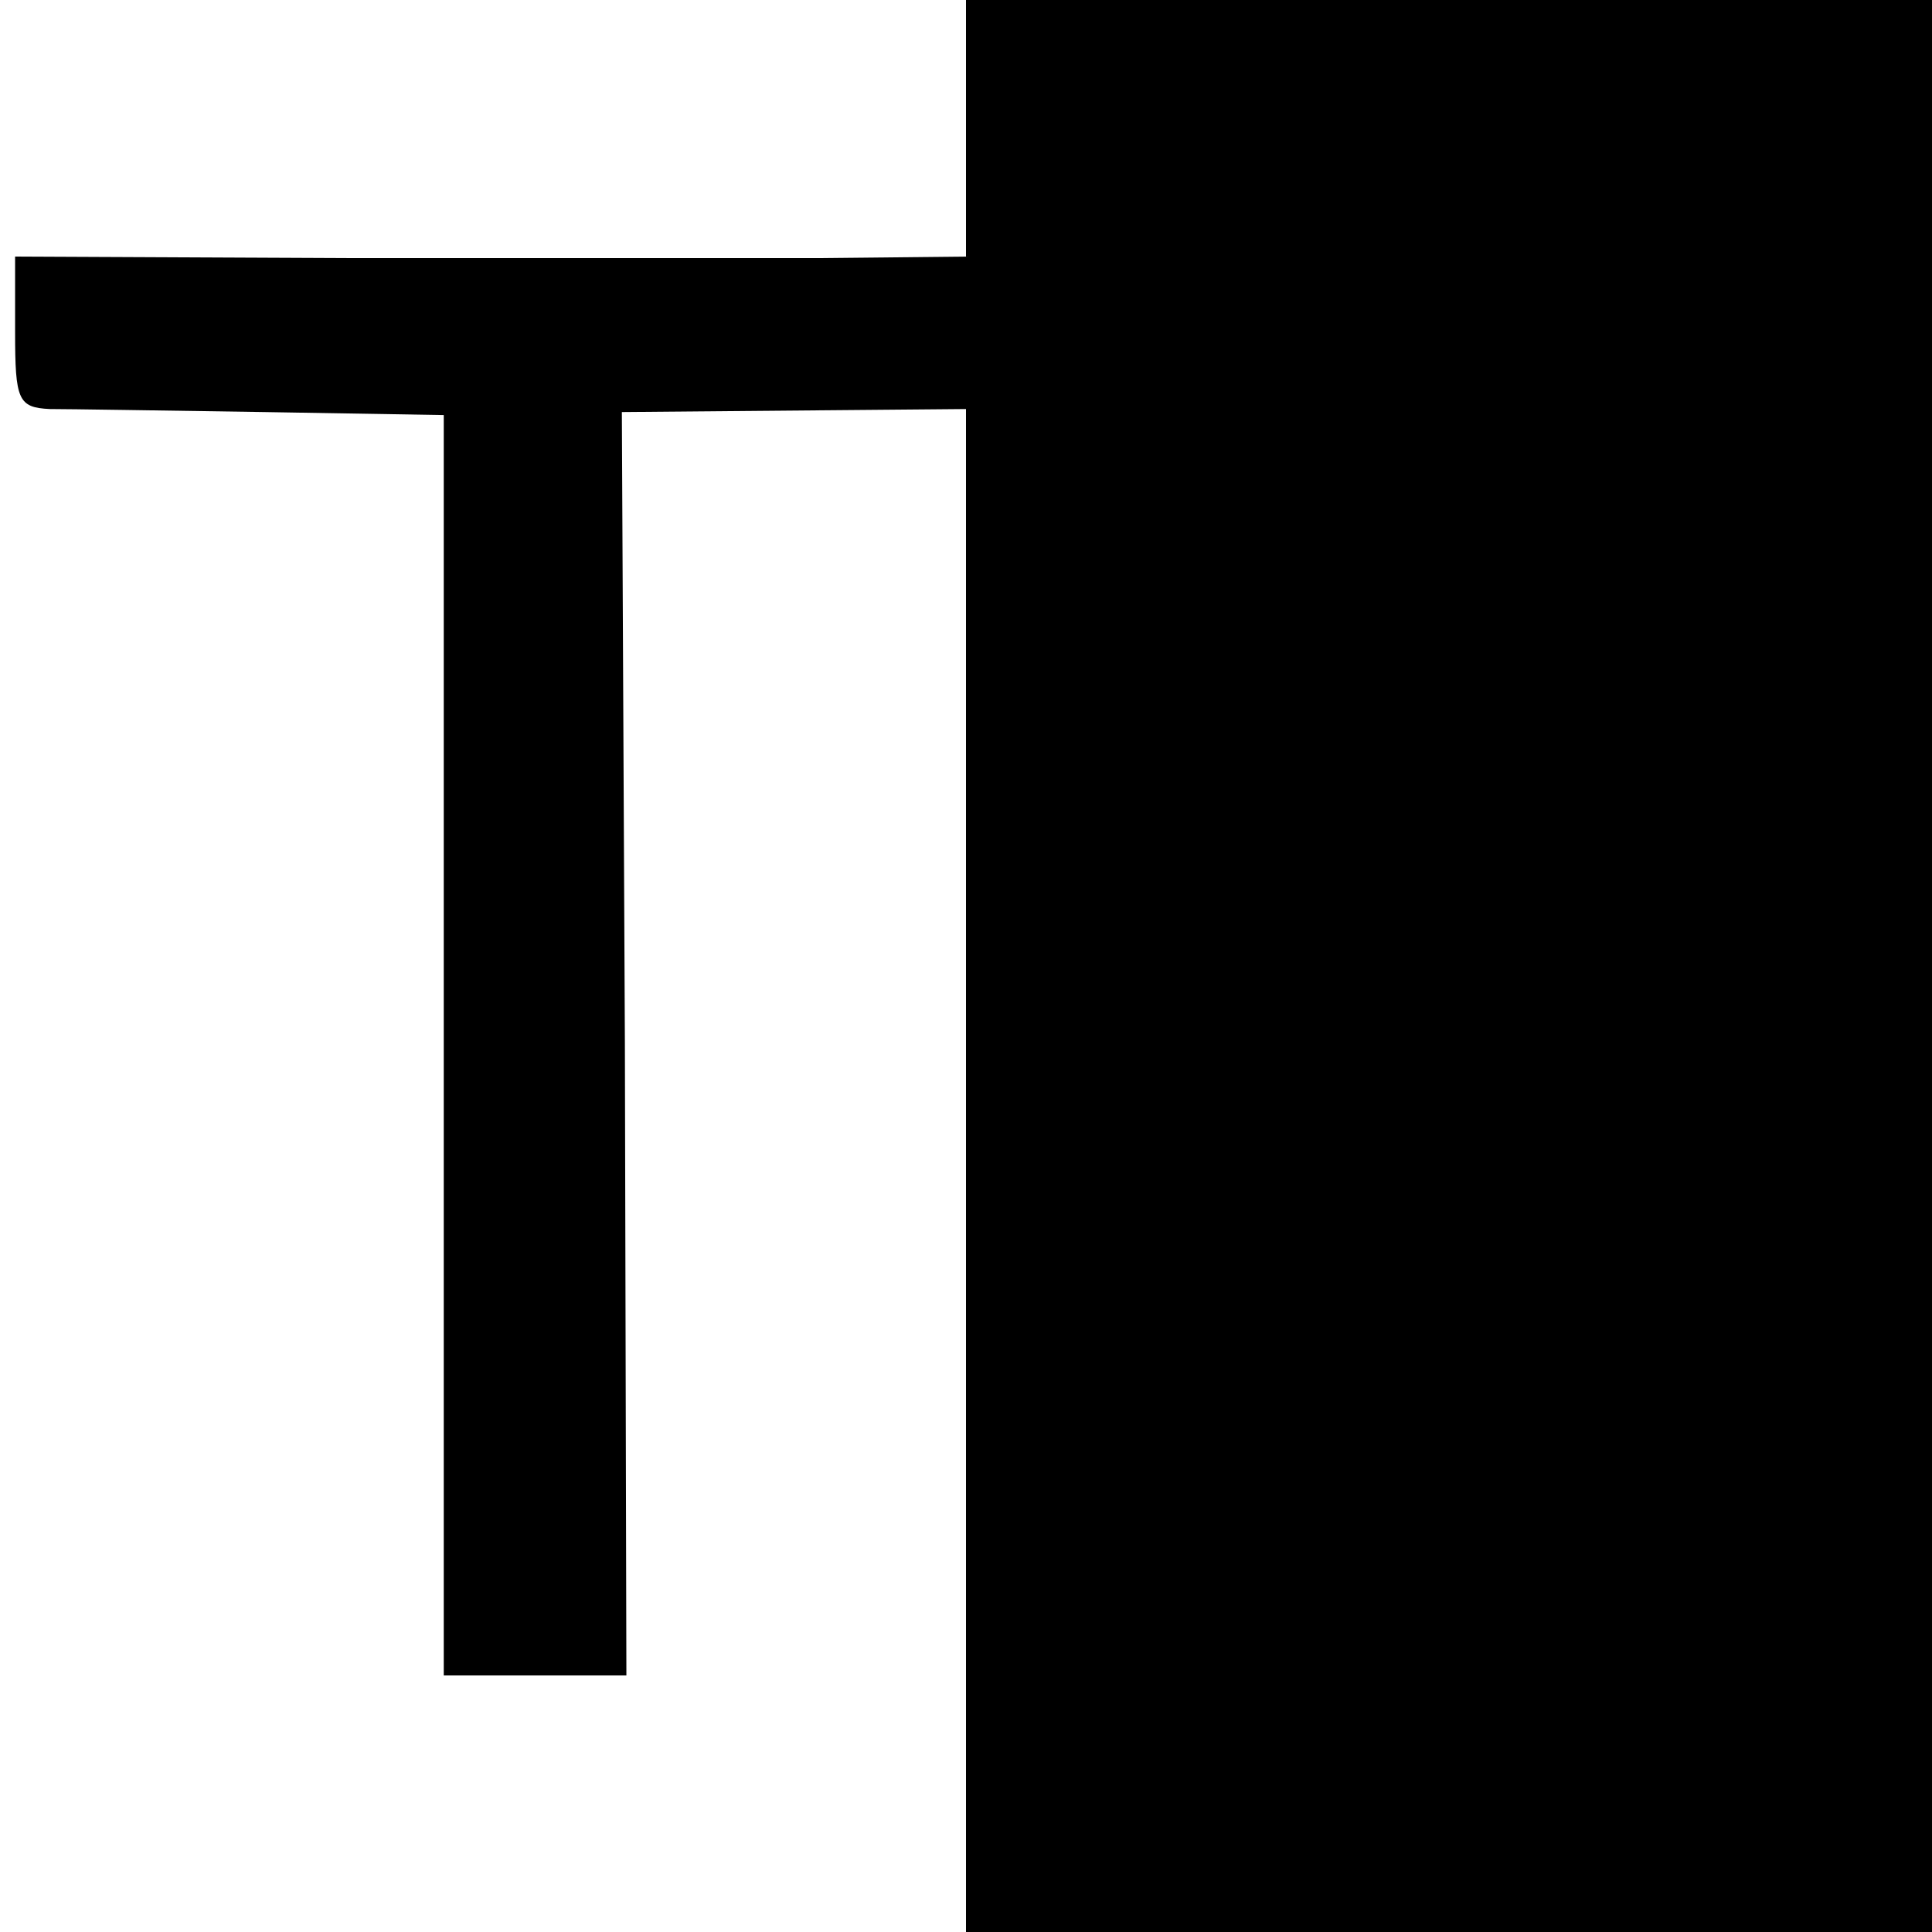
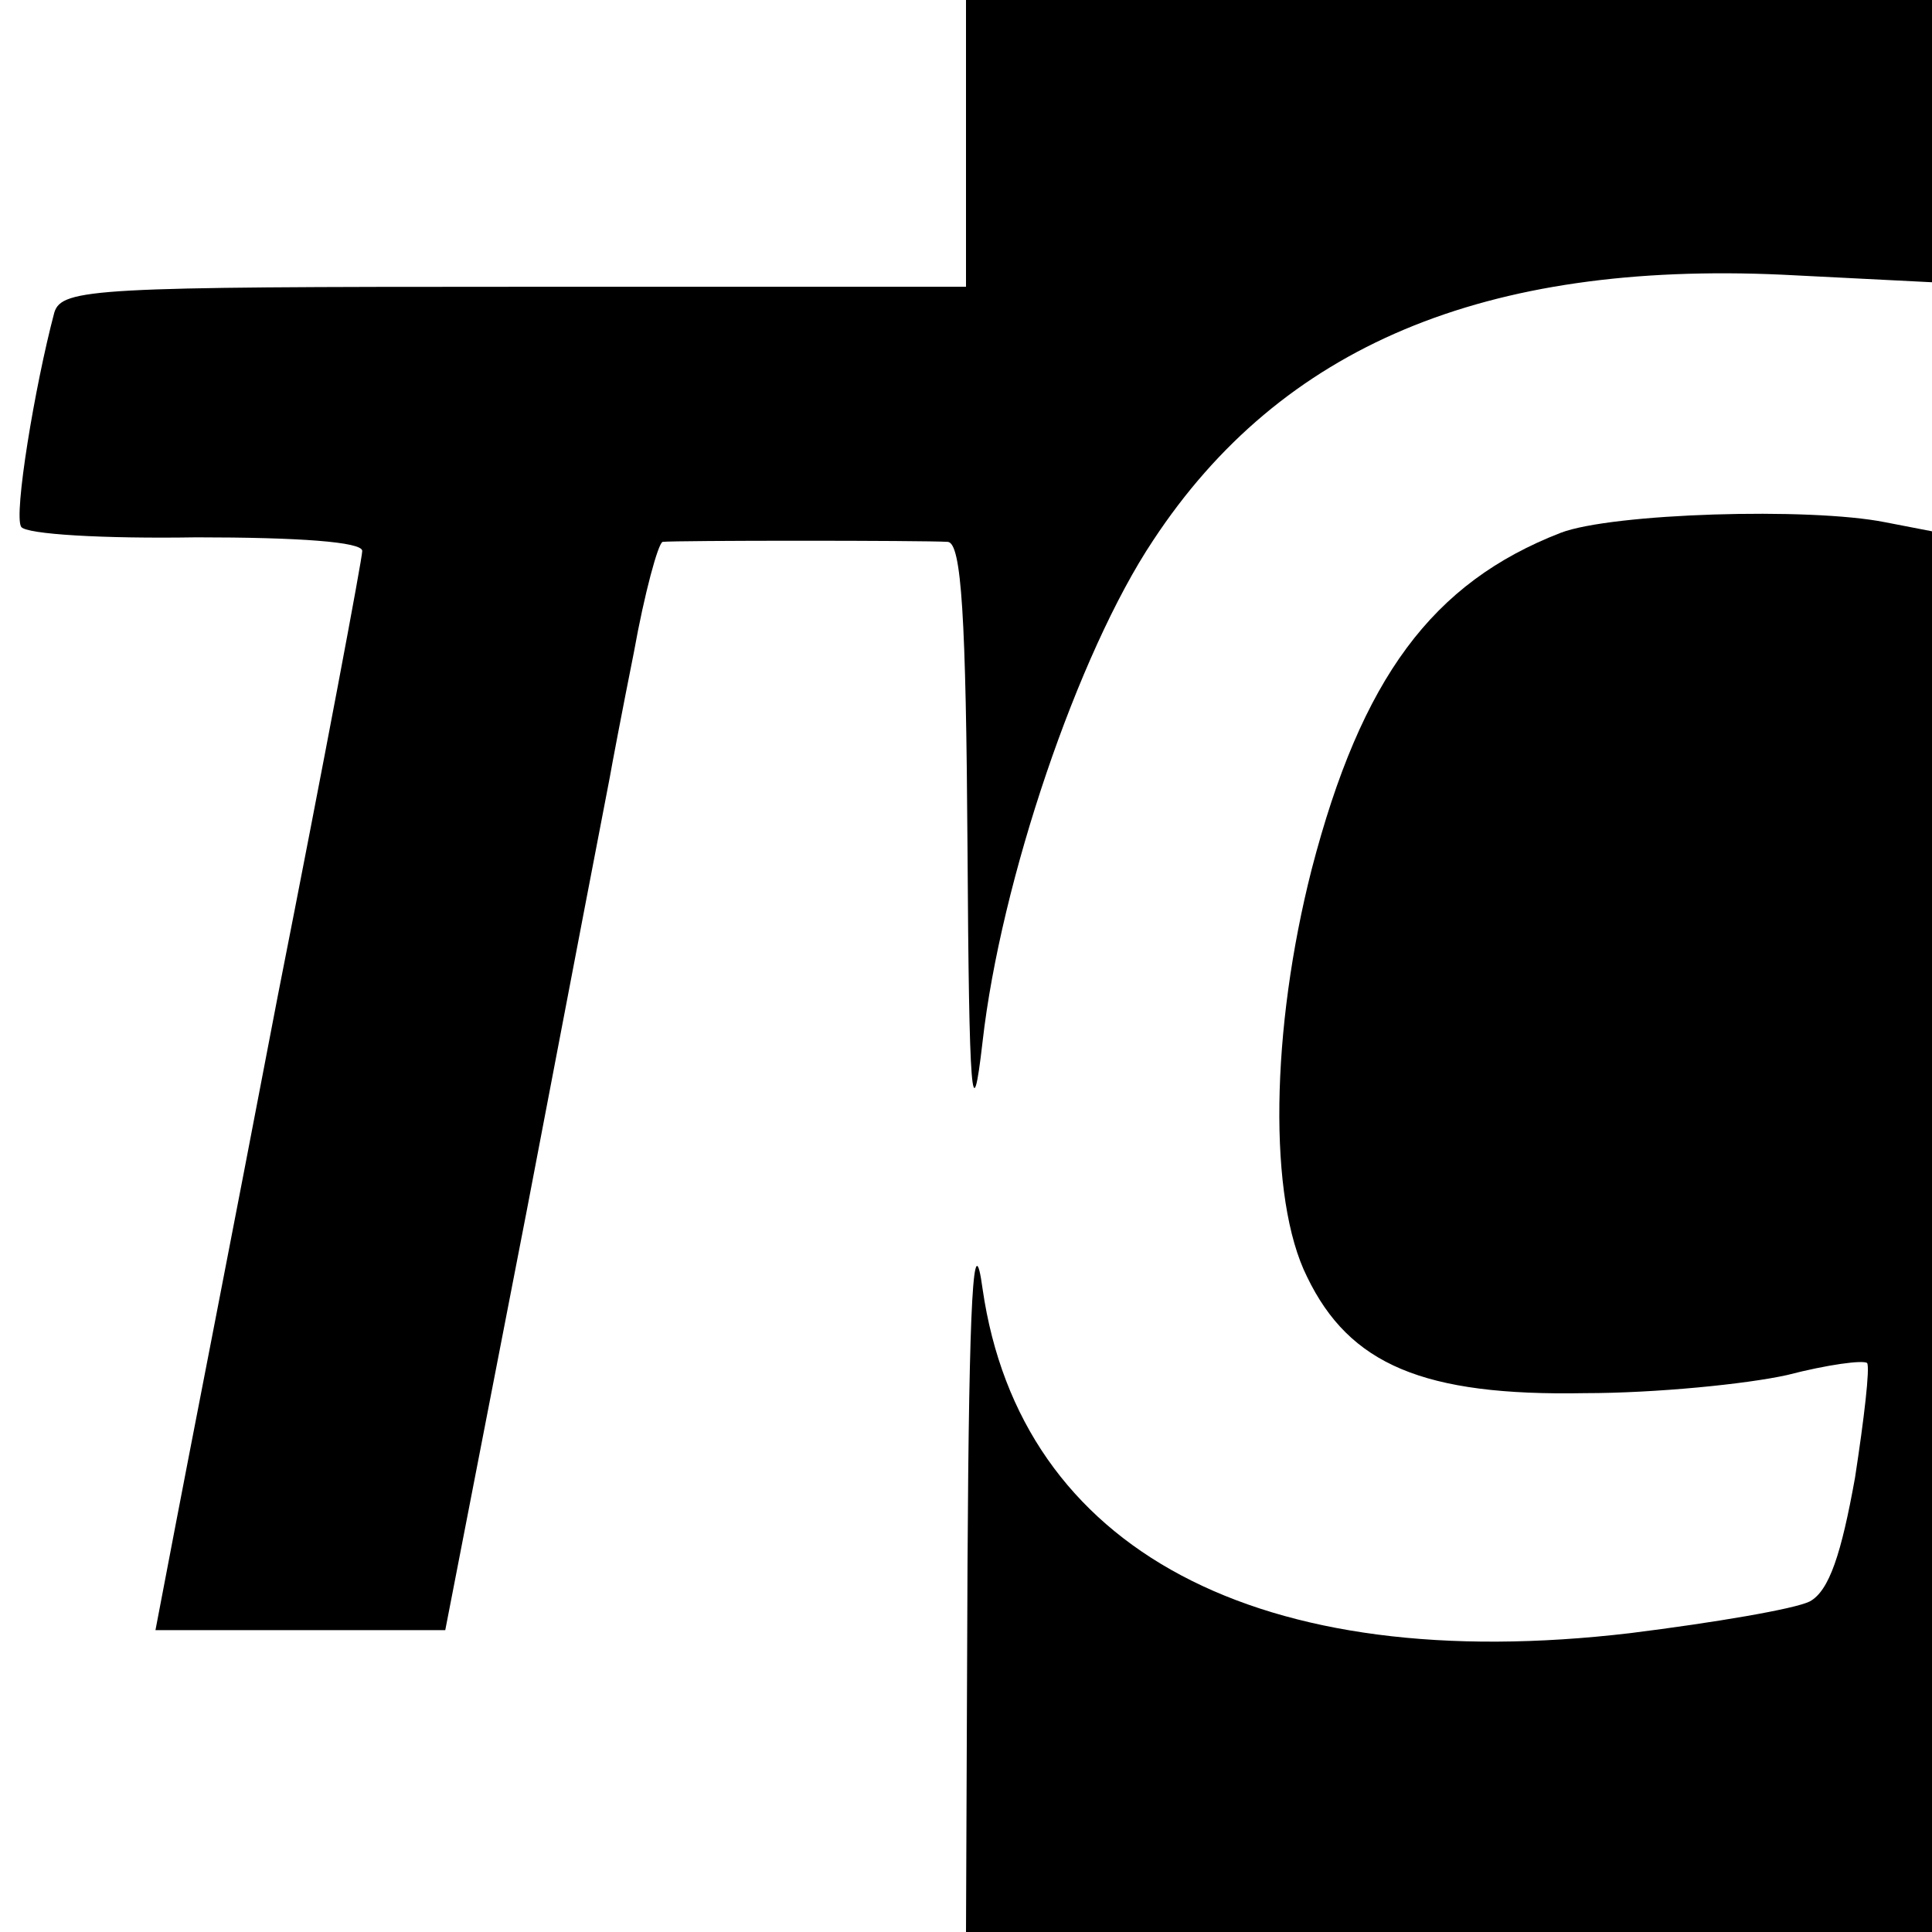
<svg xmlns="http://www.w3.org/2000/svg" version="1.0" width="128pt" height="128pt" viewBox="0 0 128 128" preserveAspectRatio="xMidYMid meet">
  <g transform="translate(0,128) scale(0.1,-0.1)" fill="#000000" stroke="none">
-     <path d="M640 1195 l0 -85 -97 -1 c-54 0 -196 0 -315 0 l-218 1 0 -50 c0 -45 2 -50 23 -51 12 0 76 -1 142 -2 l119 -2 0 -417 0 -418 60 0 61 0 -1 419 -2 418 114 1 114 1 0 -505 0 -504 320 0 320 0 0 640 0 640 -320 0 -320 0 0 -85z" />
+     <path d="M640 1185 l0 -95 -299 0 c-277 0 -300 -1 -305 -17 -13 -49 -27 -134 -22 -142 3 -5 55 -8 116 -7 68 0 110 -3 110 -9 0 -5 -25 -138 -56 -295 -30 -157 -61 -315 -68 -352 l-13 -68 96 0 96 0 54 278 c29 152 54 282 55 287 1 6 8 43 16 83 7 39 16 72 19 73 8 1 173 1 189 0 9 -1 12 -49 13 -203 1 -166 3 -189 10 -128 12 106 63 257 113 332 85 129 220 185 417 176 l99 -5 0 94 0 93 -320 0 -320 0 0 -95z" />
+     <path d="M1034 927 c-85 -33 -132 -96 -165 -223 -27 -106 -29 -218 -3 -270 28 -58 77 -79 184 -77 47 0 107 6 134 12 27 7 50 10 53 8 2 -3 -2 -37 -8 -76 -9 -50 -17 -75 -30 -82 -10 -5 -63 -14 -119 -21 -246 -29 -404 55 -429 228 -6 44 -9 -4 -10 -183 l-1 -243 320 0 320 0 0 464 0 464 -31 6 c-50 10 -181 6 -215 -7z" />
  </g>
</svg>
